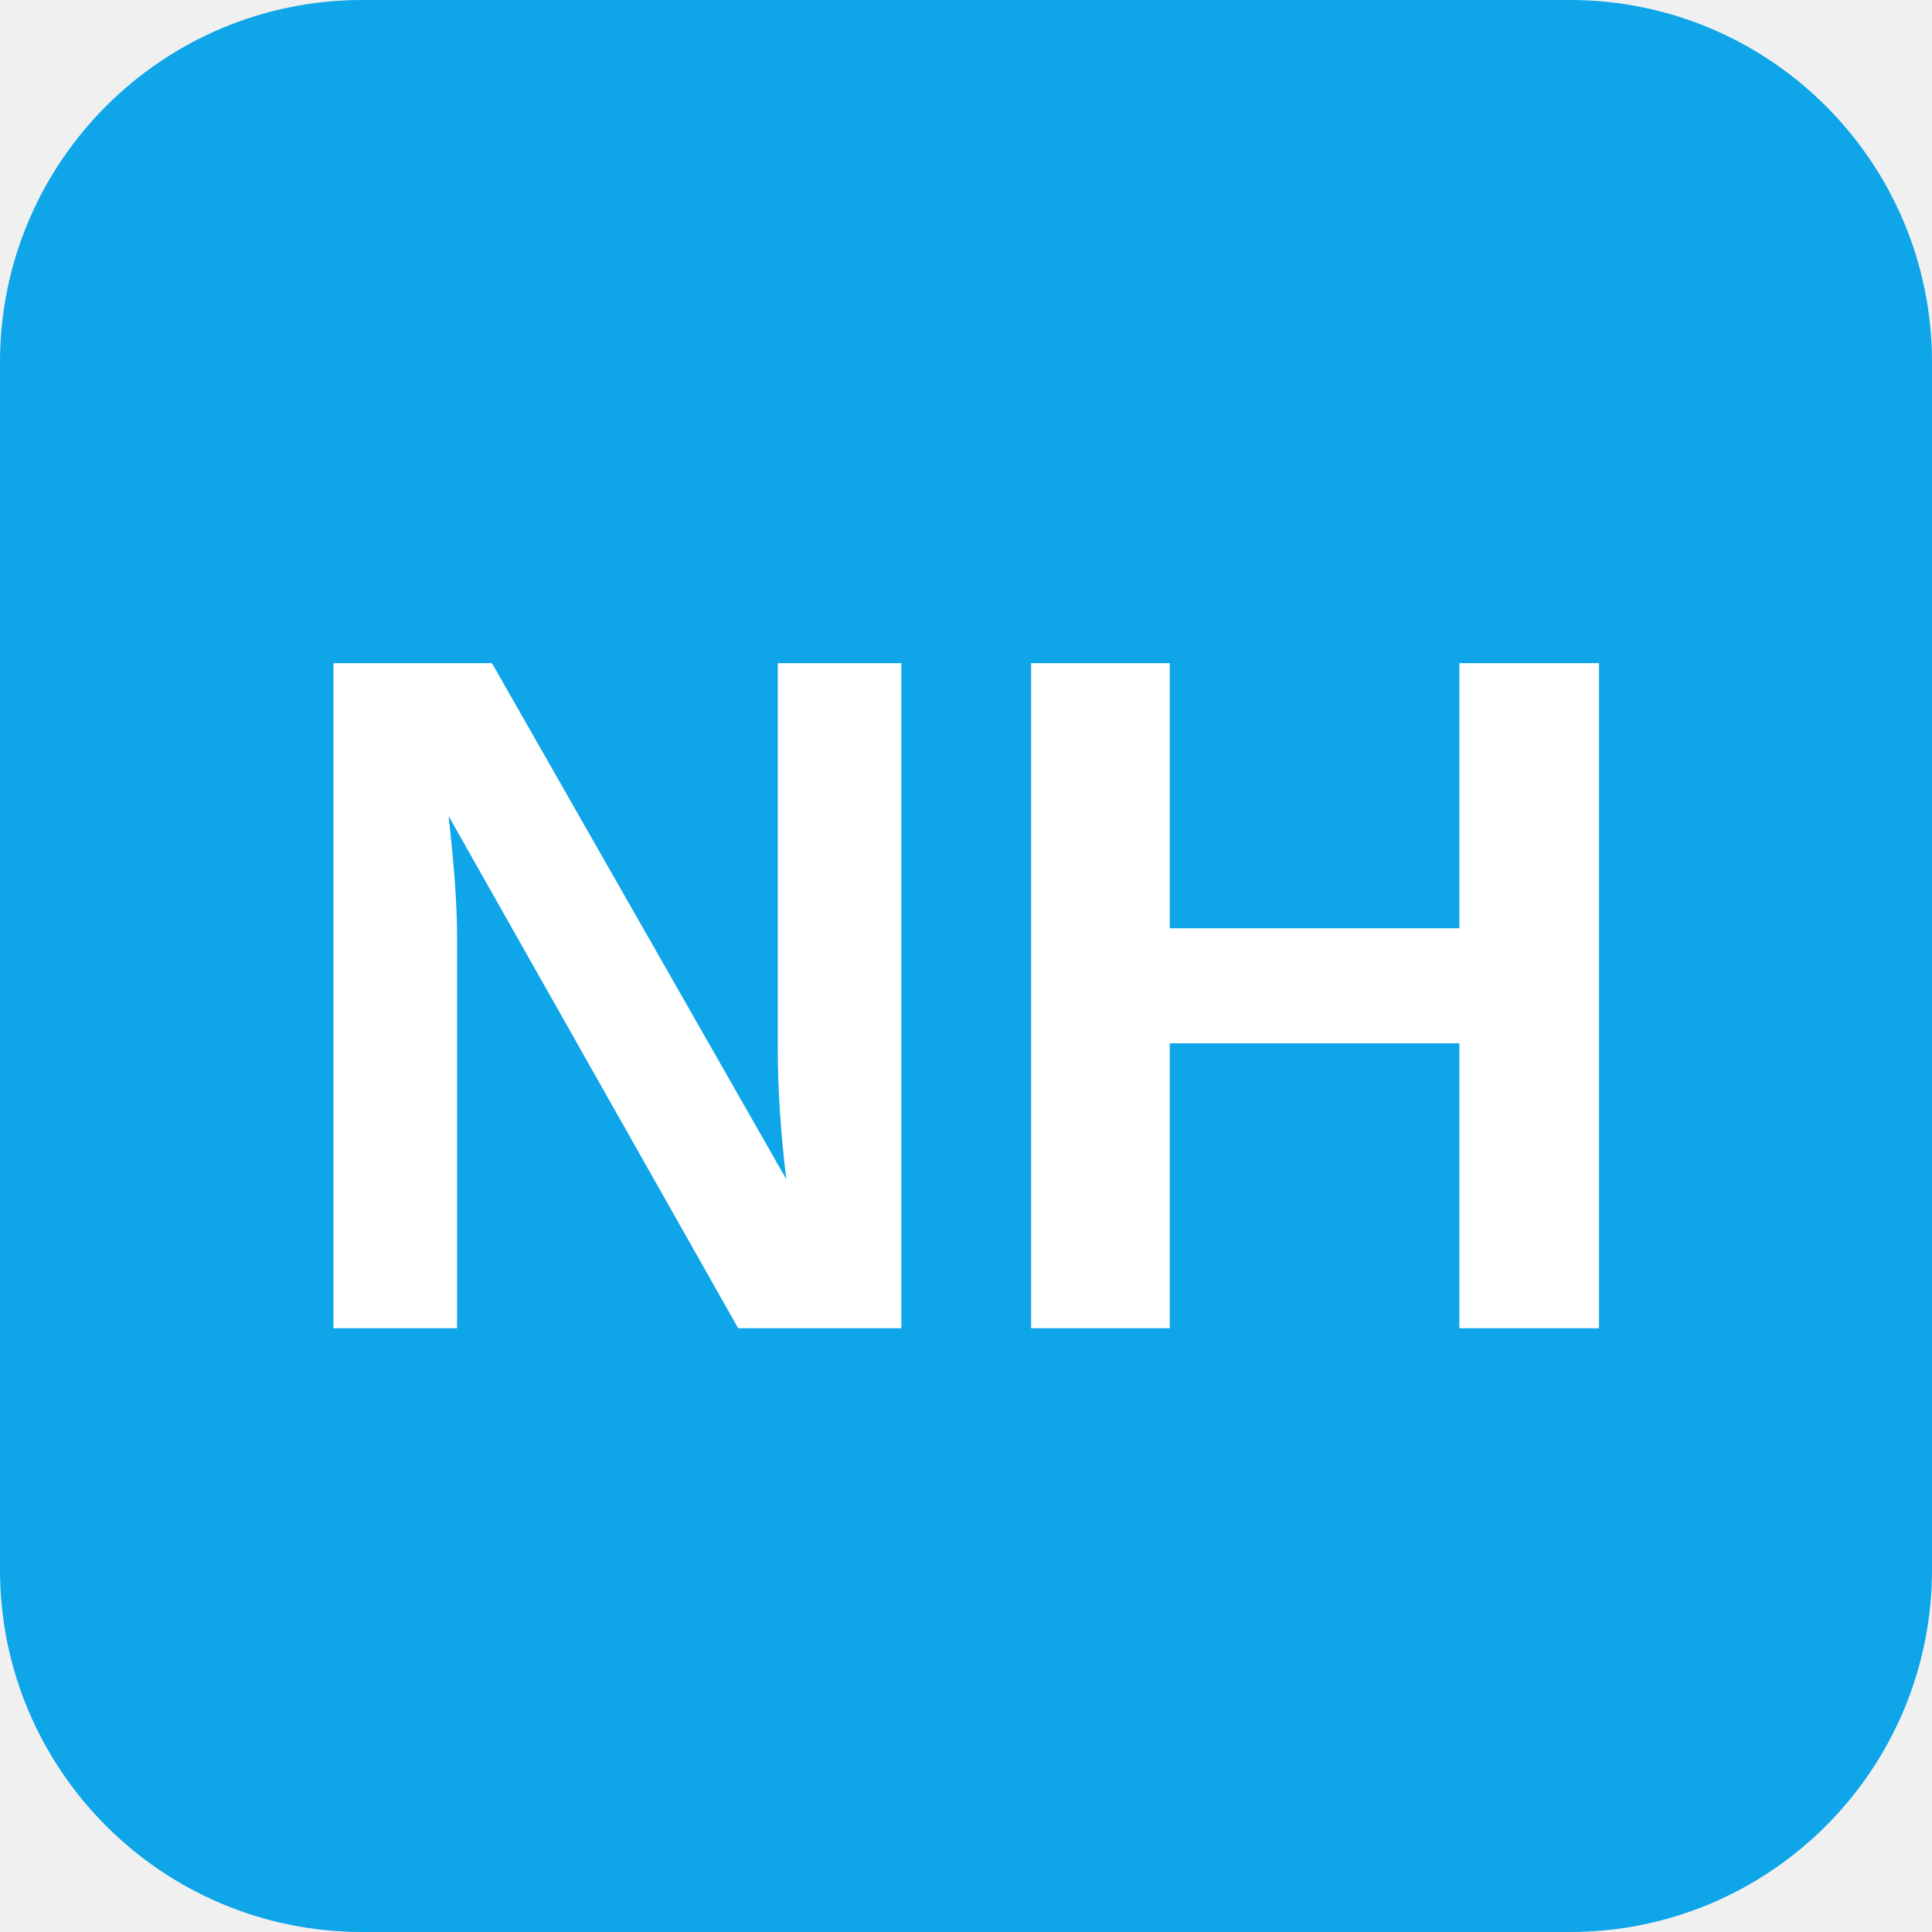
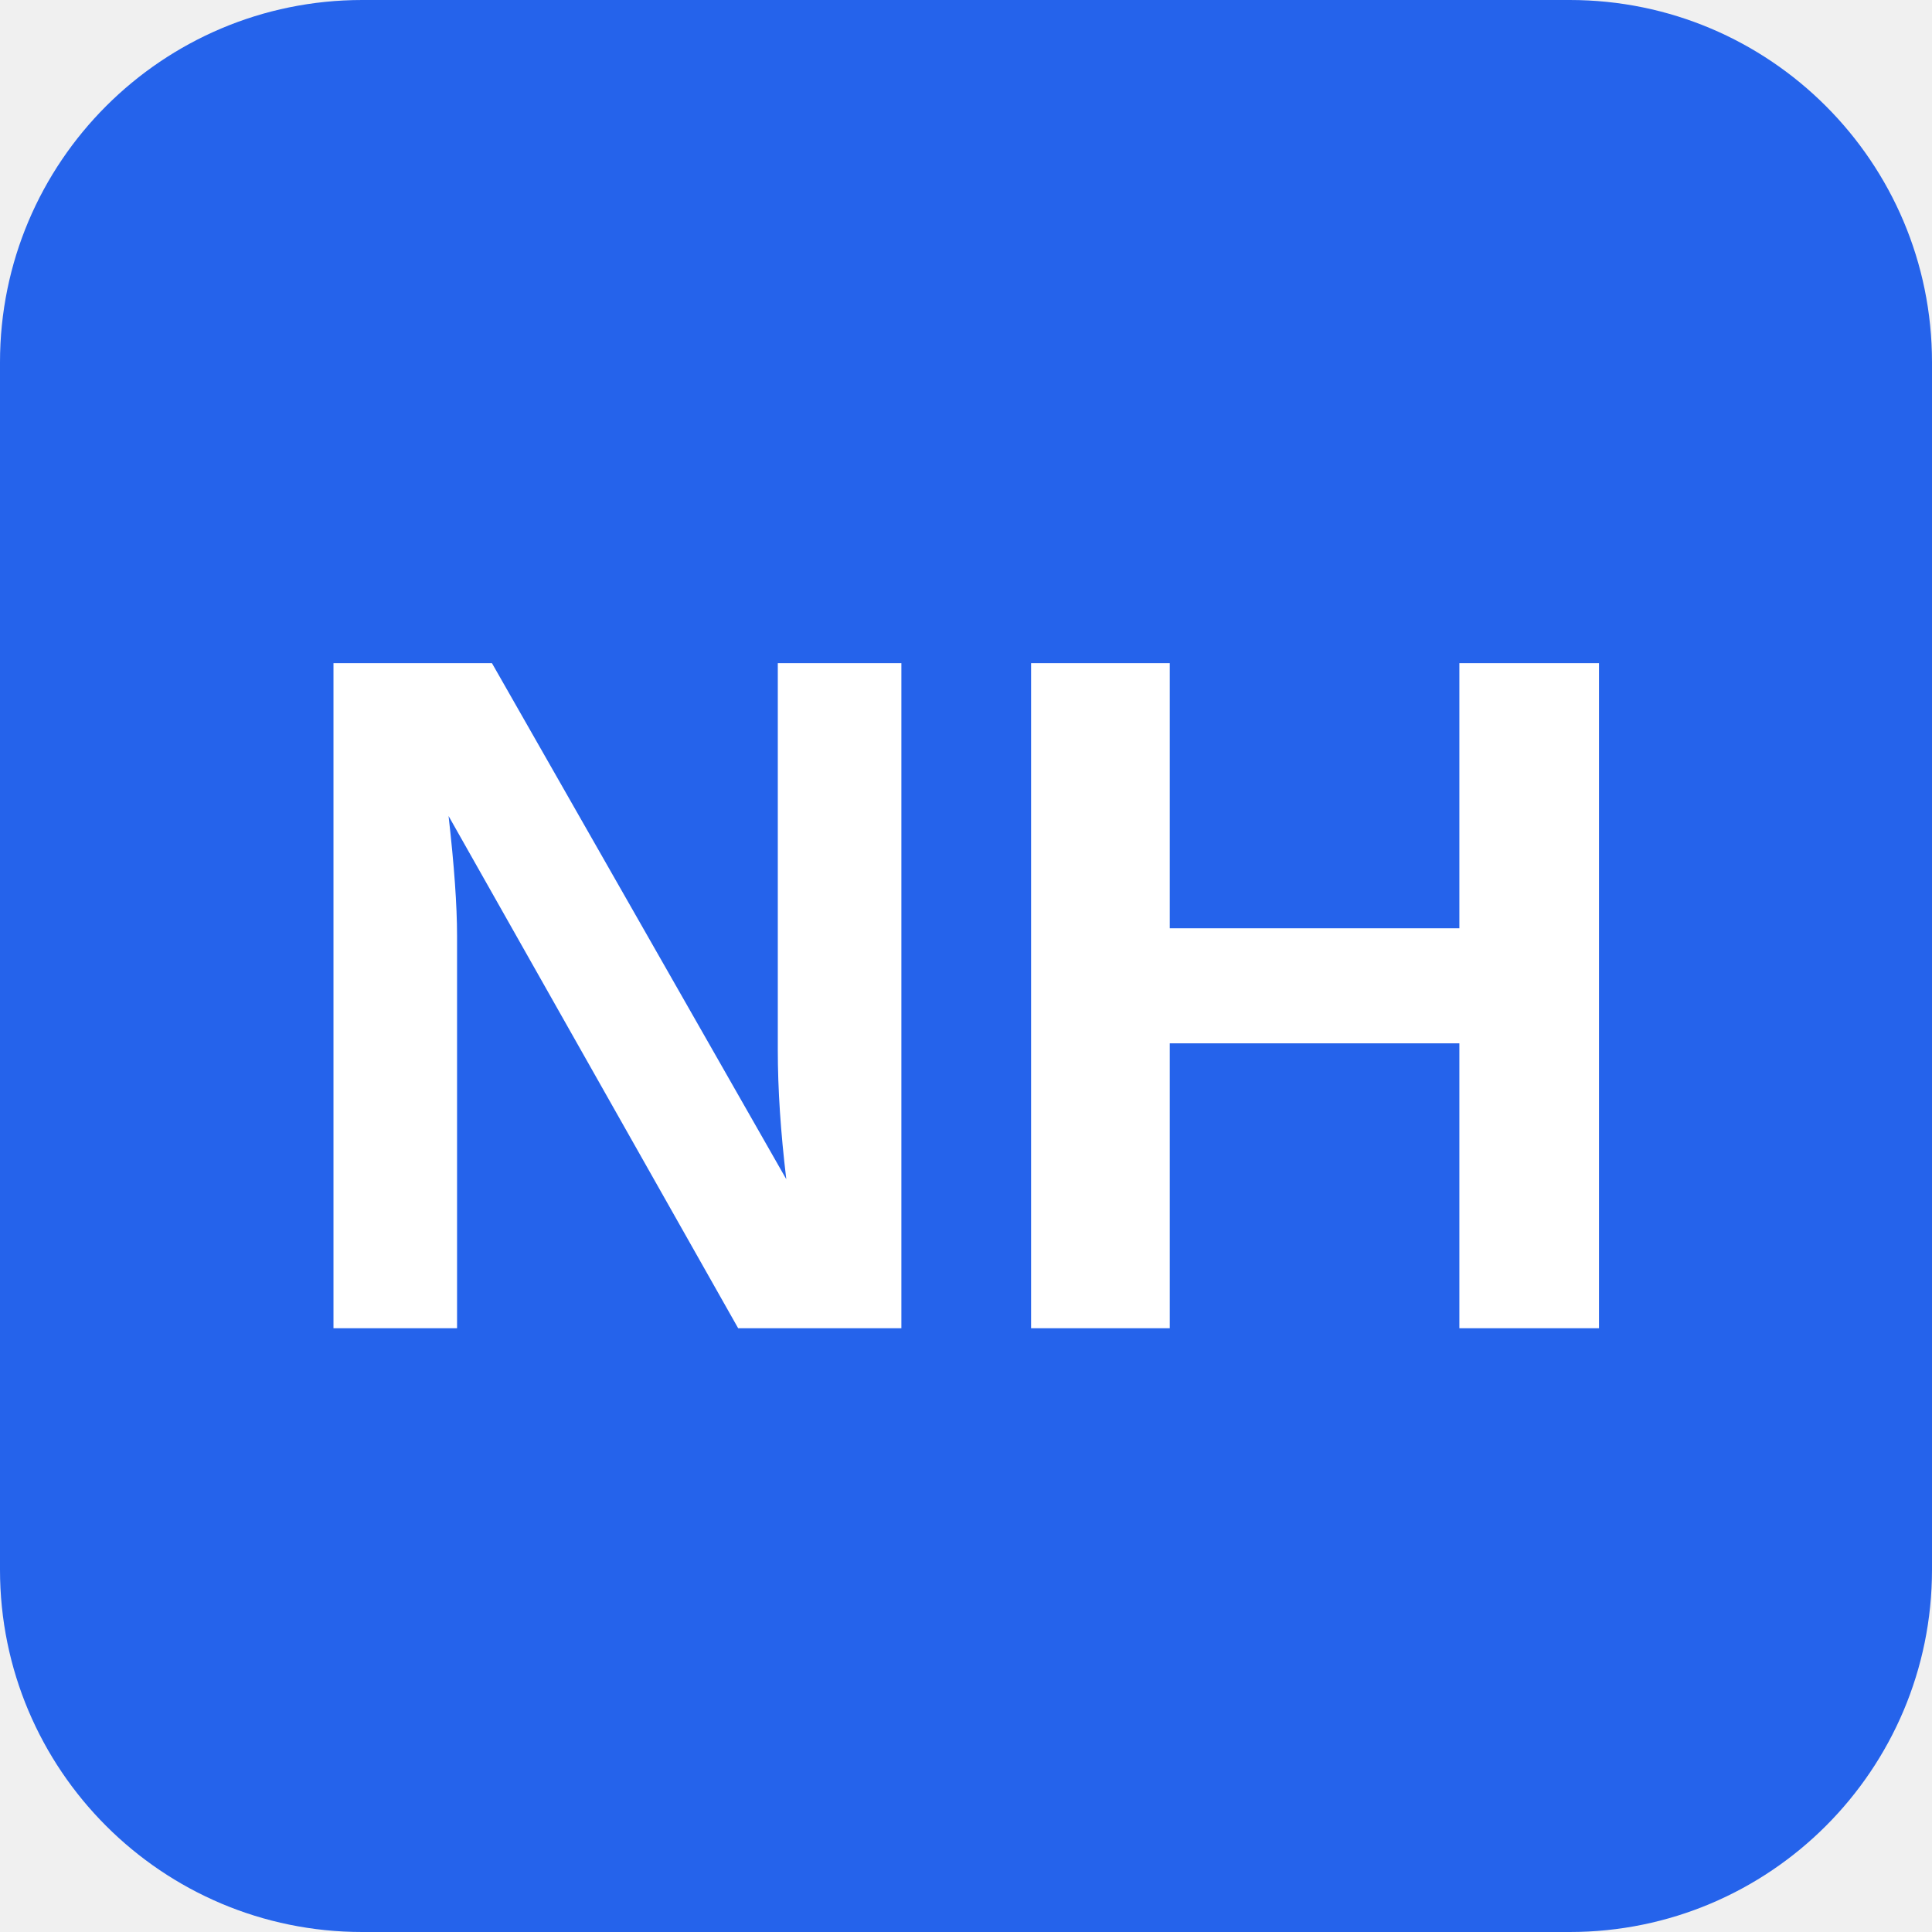
<svg xmlns="http://www.w3.org/2000/svg" width="32" height="32" viewBox="0 0 32 32">
-   <rect width="32" height="32" rx="6" fill="#0ea5e9" />
+   <rect width="32" height="32" rx="6" fill="#2563eb" />
  <text x="16" y="22" font-family="Arial,sans-serif" font-size="16" font-weight="700" fill="#ffffff" text-anchor="middle">NH</text>
</svg>
